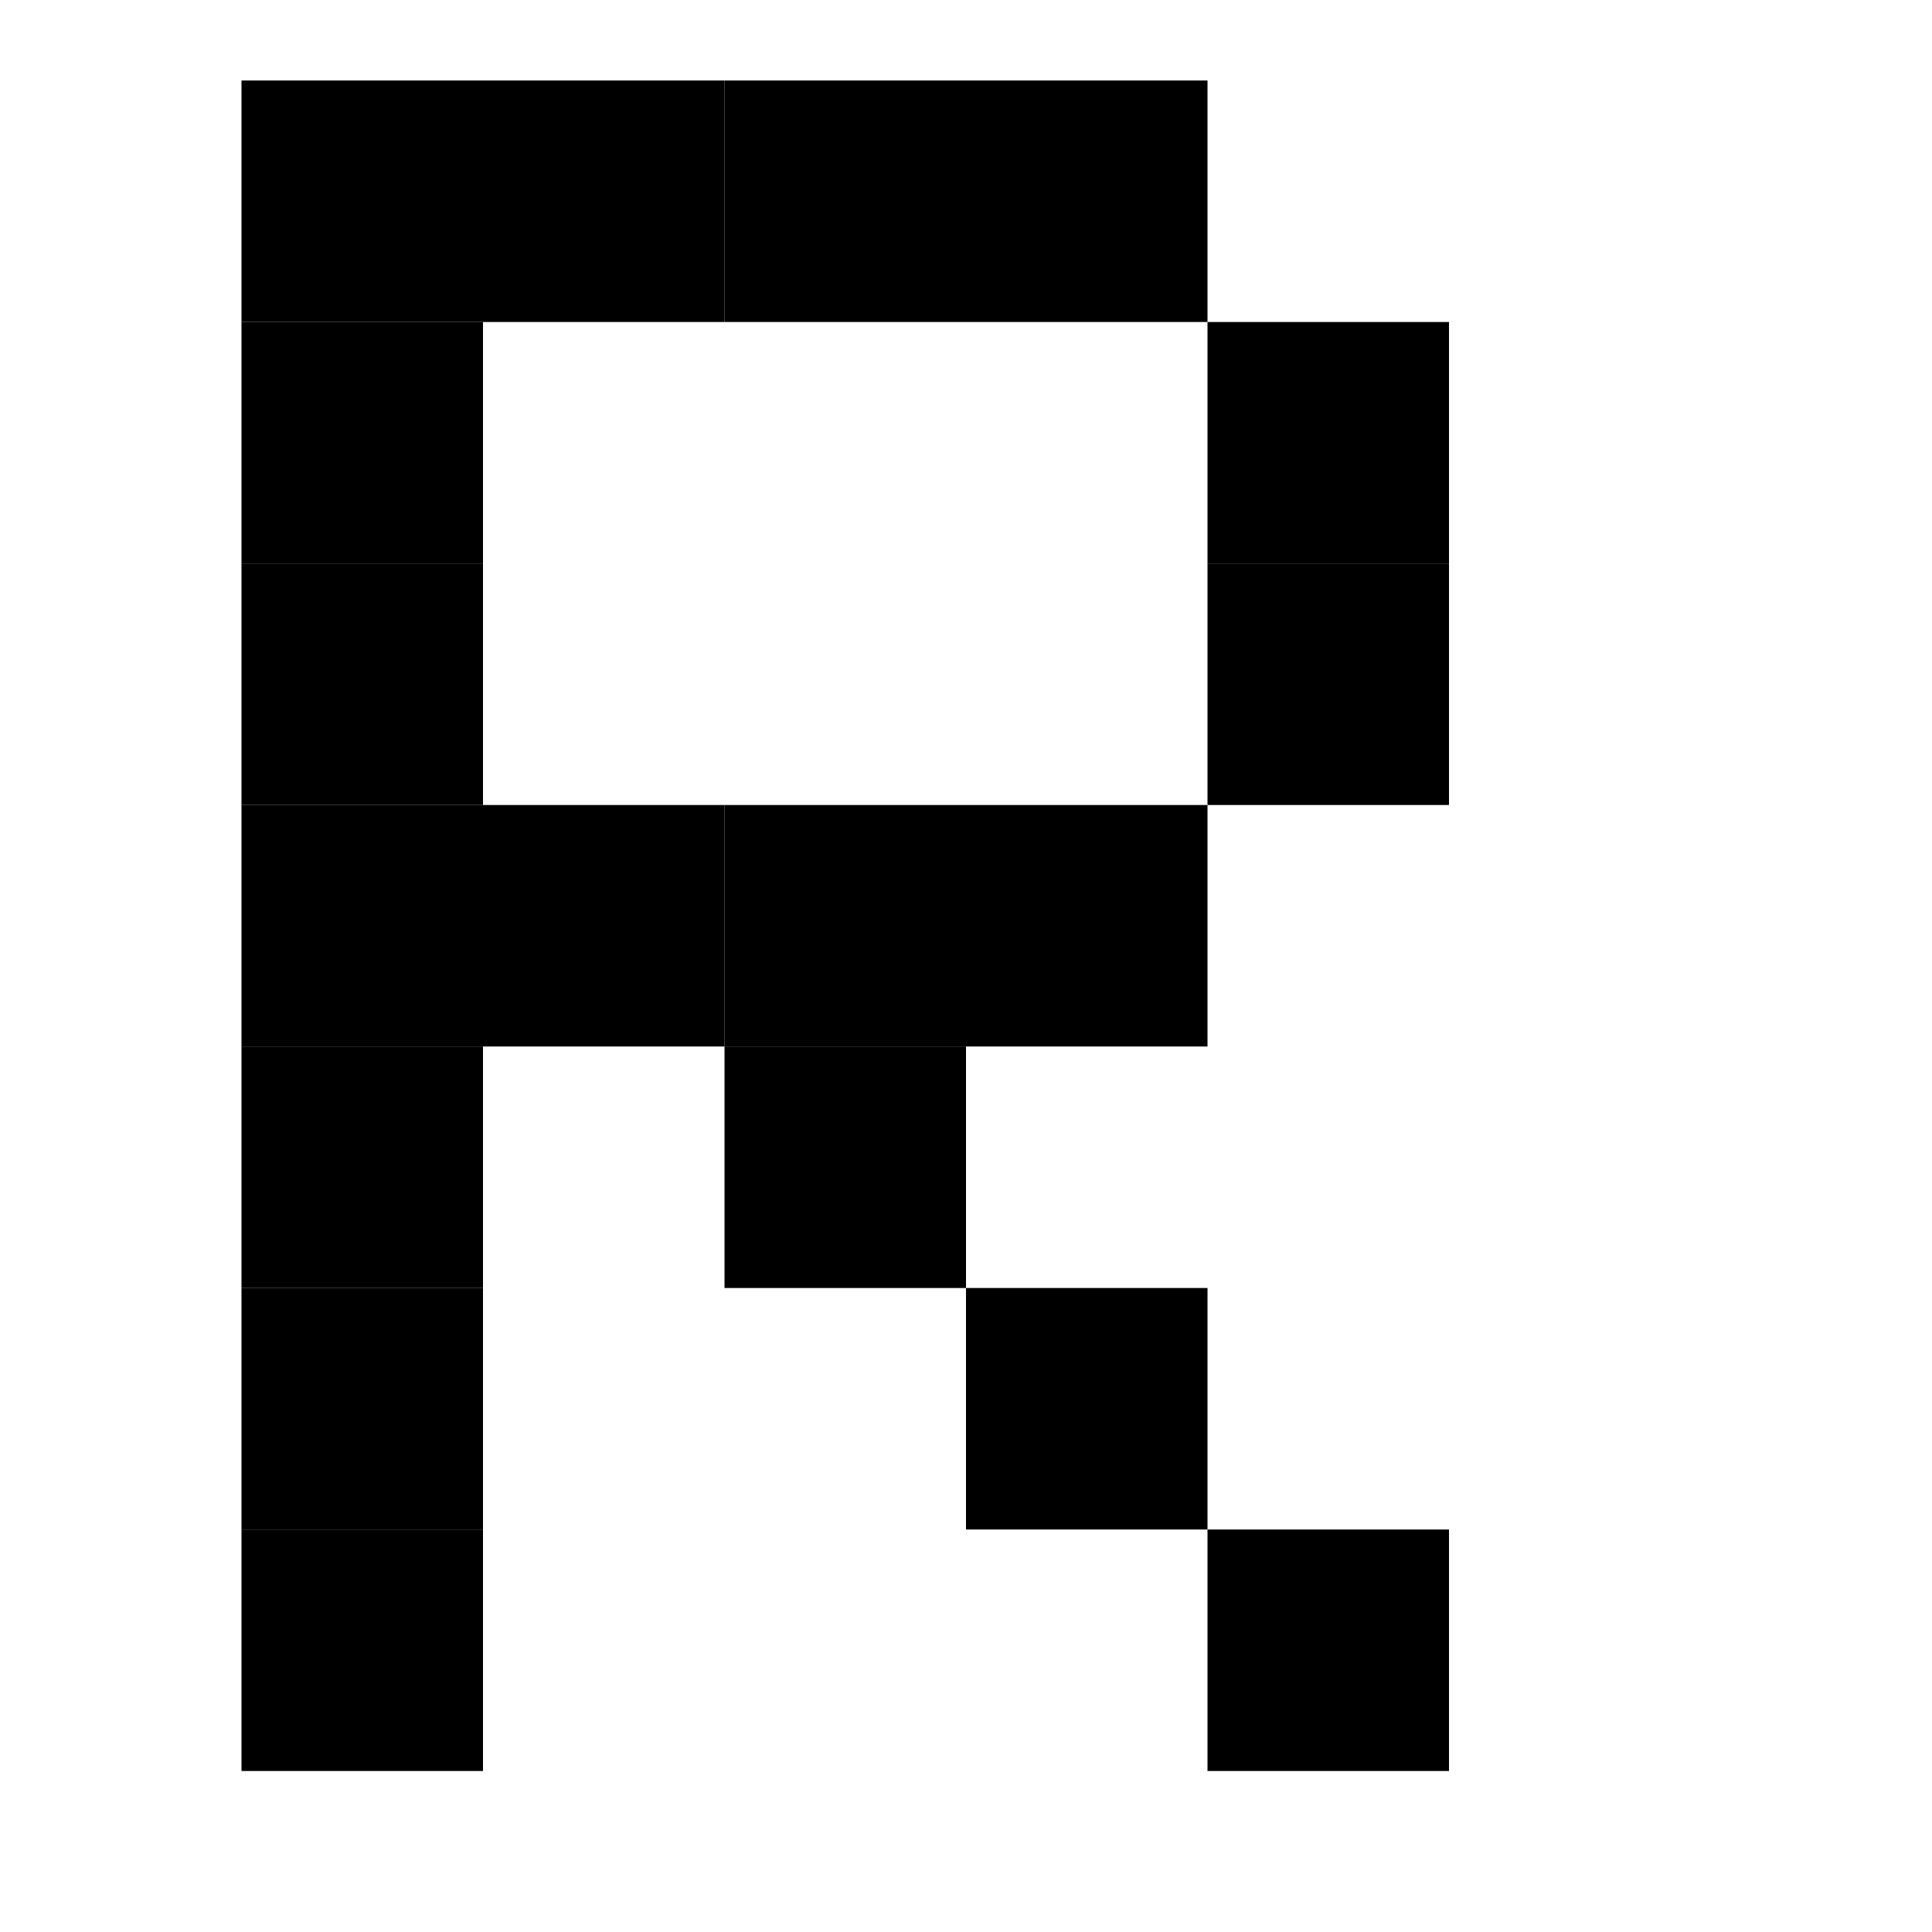
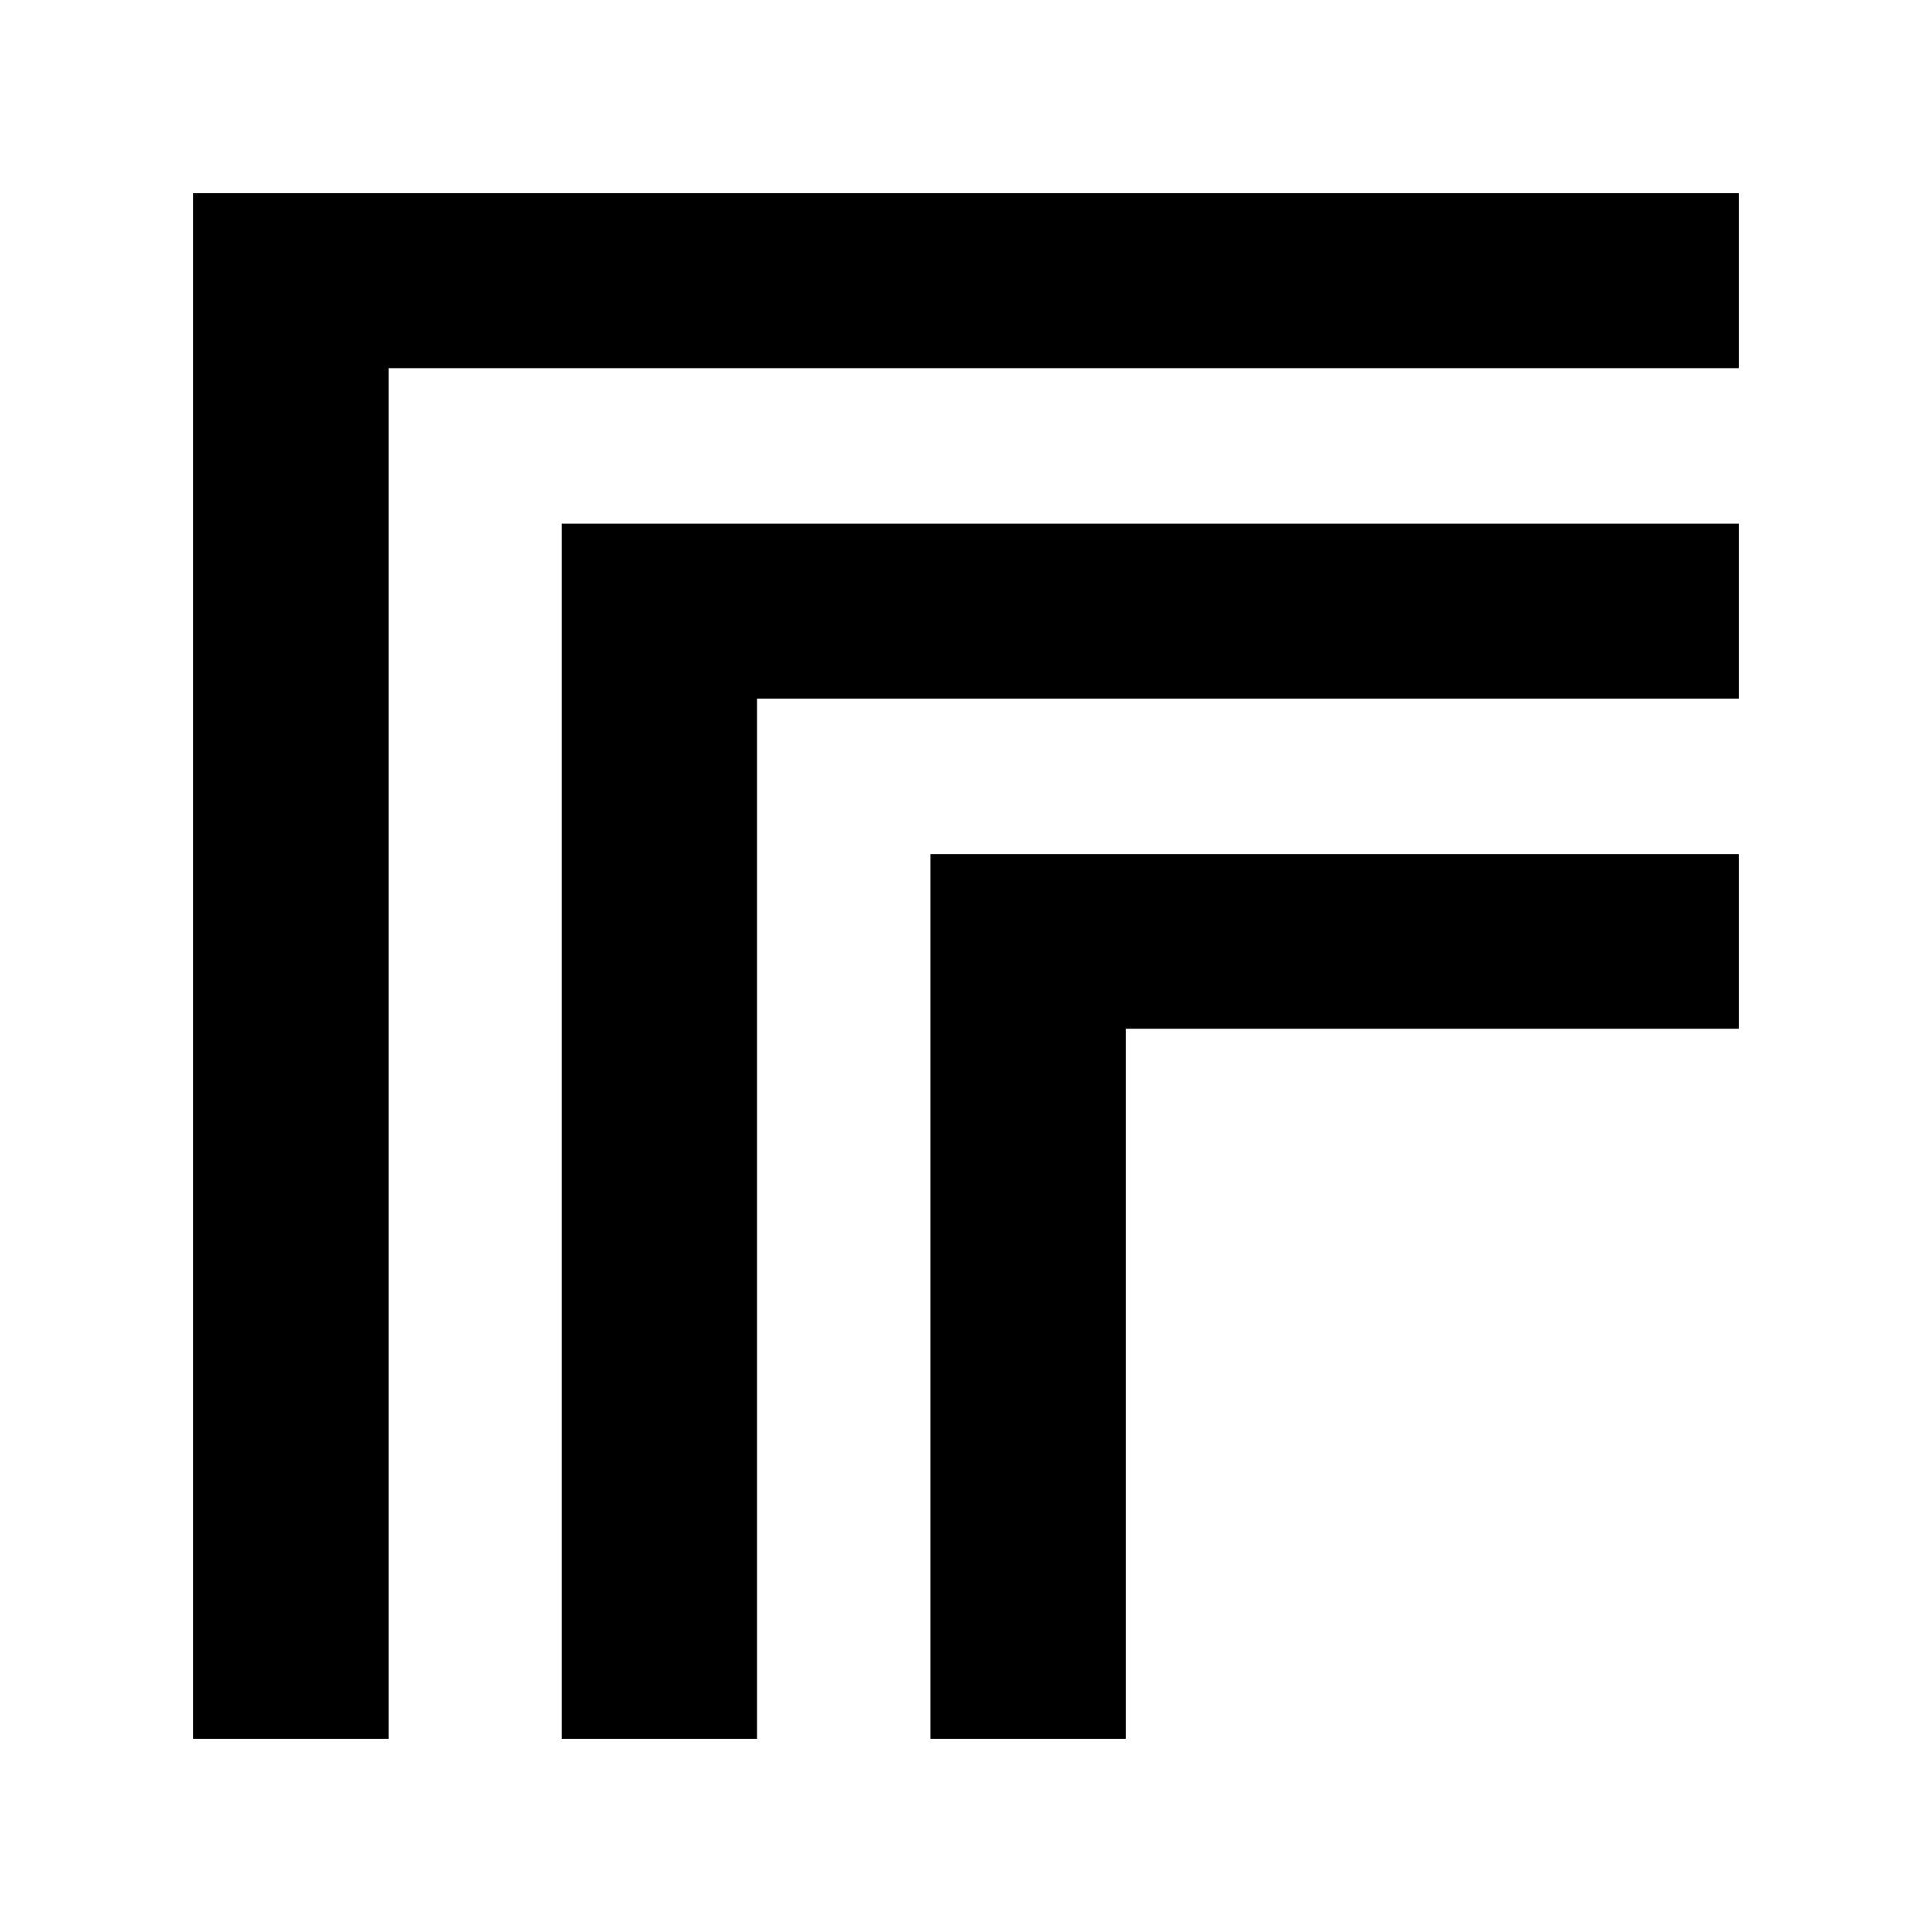
- <svg xmlns="http://www.w3.org/2000/svg" fill="currentColor" viewBox="0 0 24 24">
-   <g>
-     <rect x="3" y="1" width="3" height="3" />
-     <rect x="6" y="1" width="3" height="3" />
-     <rect x="9" y="1" width="3" height="3" />
-     <rect x="12" y="1" width="3" height="3" />
-     <rect x="3" y="4" width="3" height="3" />
-     <rect x="15" y="4" width="3" height="3" />
-     <rect x="3" y="7" width="3" height="3" />
-     <rect x="15" y="7" width="3" height="3" />
-     <rect x="3" y="10" width="3" height="3" />
-     <rect x="6" y="10" width="3" height="3" />
-     <rect x="9" y="10" width="3" height="3" />
-     <rect x="12" y="10" width="3" height="3" />
-     <rect x="3" y="13" width="3" height="3" />
-     <rect x="9" y="13" width="3" height="3" />
-     <rect x="3" y="16" width="3" height="3" />
-     <rect x="12" y="16" width="3" height="3" />
-     <rect x="3" y="19" width="3" height="3" />
-     <rect x="15" y="19" width="3" height="3" />
-   </g>
+ <svg xmlns="http://www.w3.org/2000/svg" fill="currentColor" viewBox="-125 -125 1250 1250">
+   <polygon points="1000,427.6 1000,540.6 603.4,540.6 603.4,1000 477,1000 477,427.6" />
+   <polygon points="1000,213.8 1000,327 364.8,327 364.8,1000 238.4,1000 238.4,213.8" />
+   <polygon points="1000,0 1000,113.2 126.4,113.2 126.4,1000 0,1000 0,0" />
</svg>
